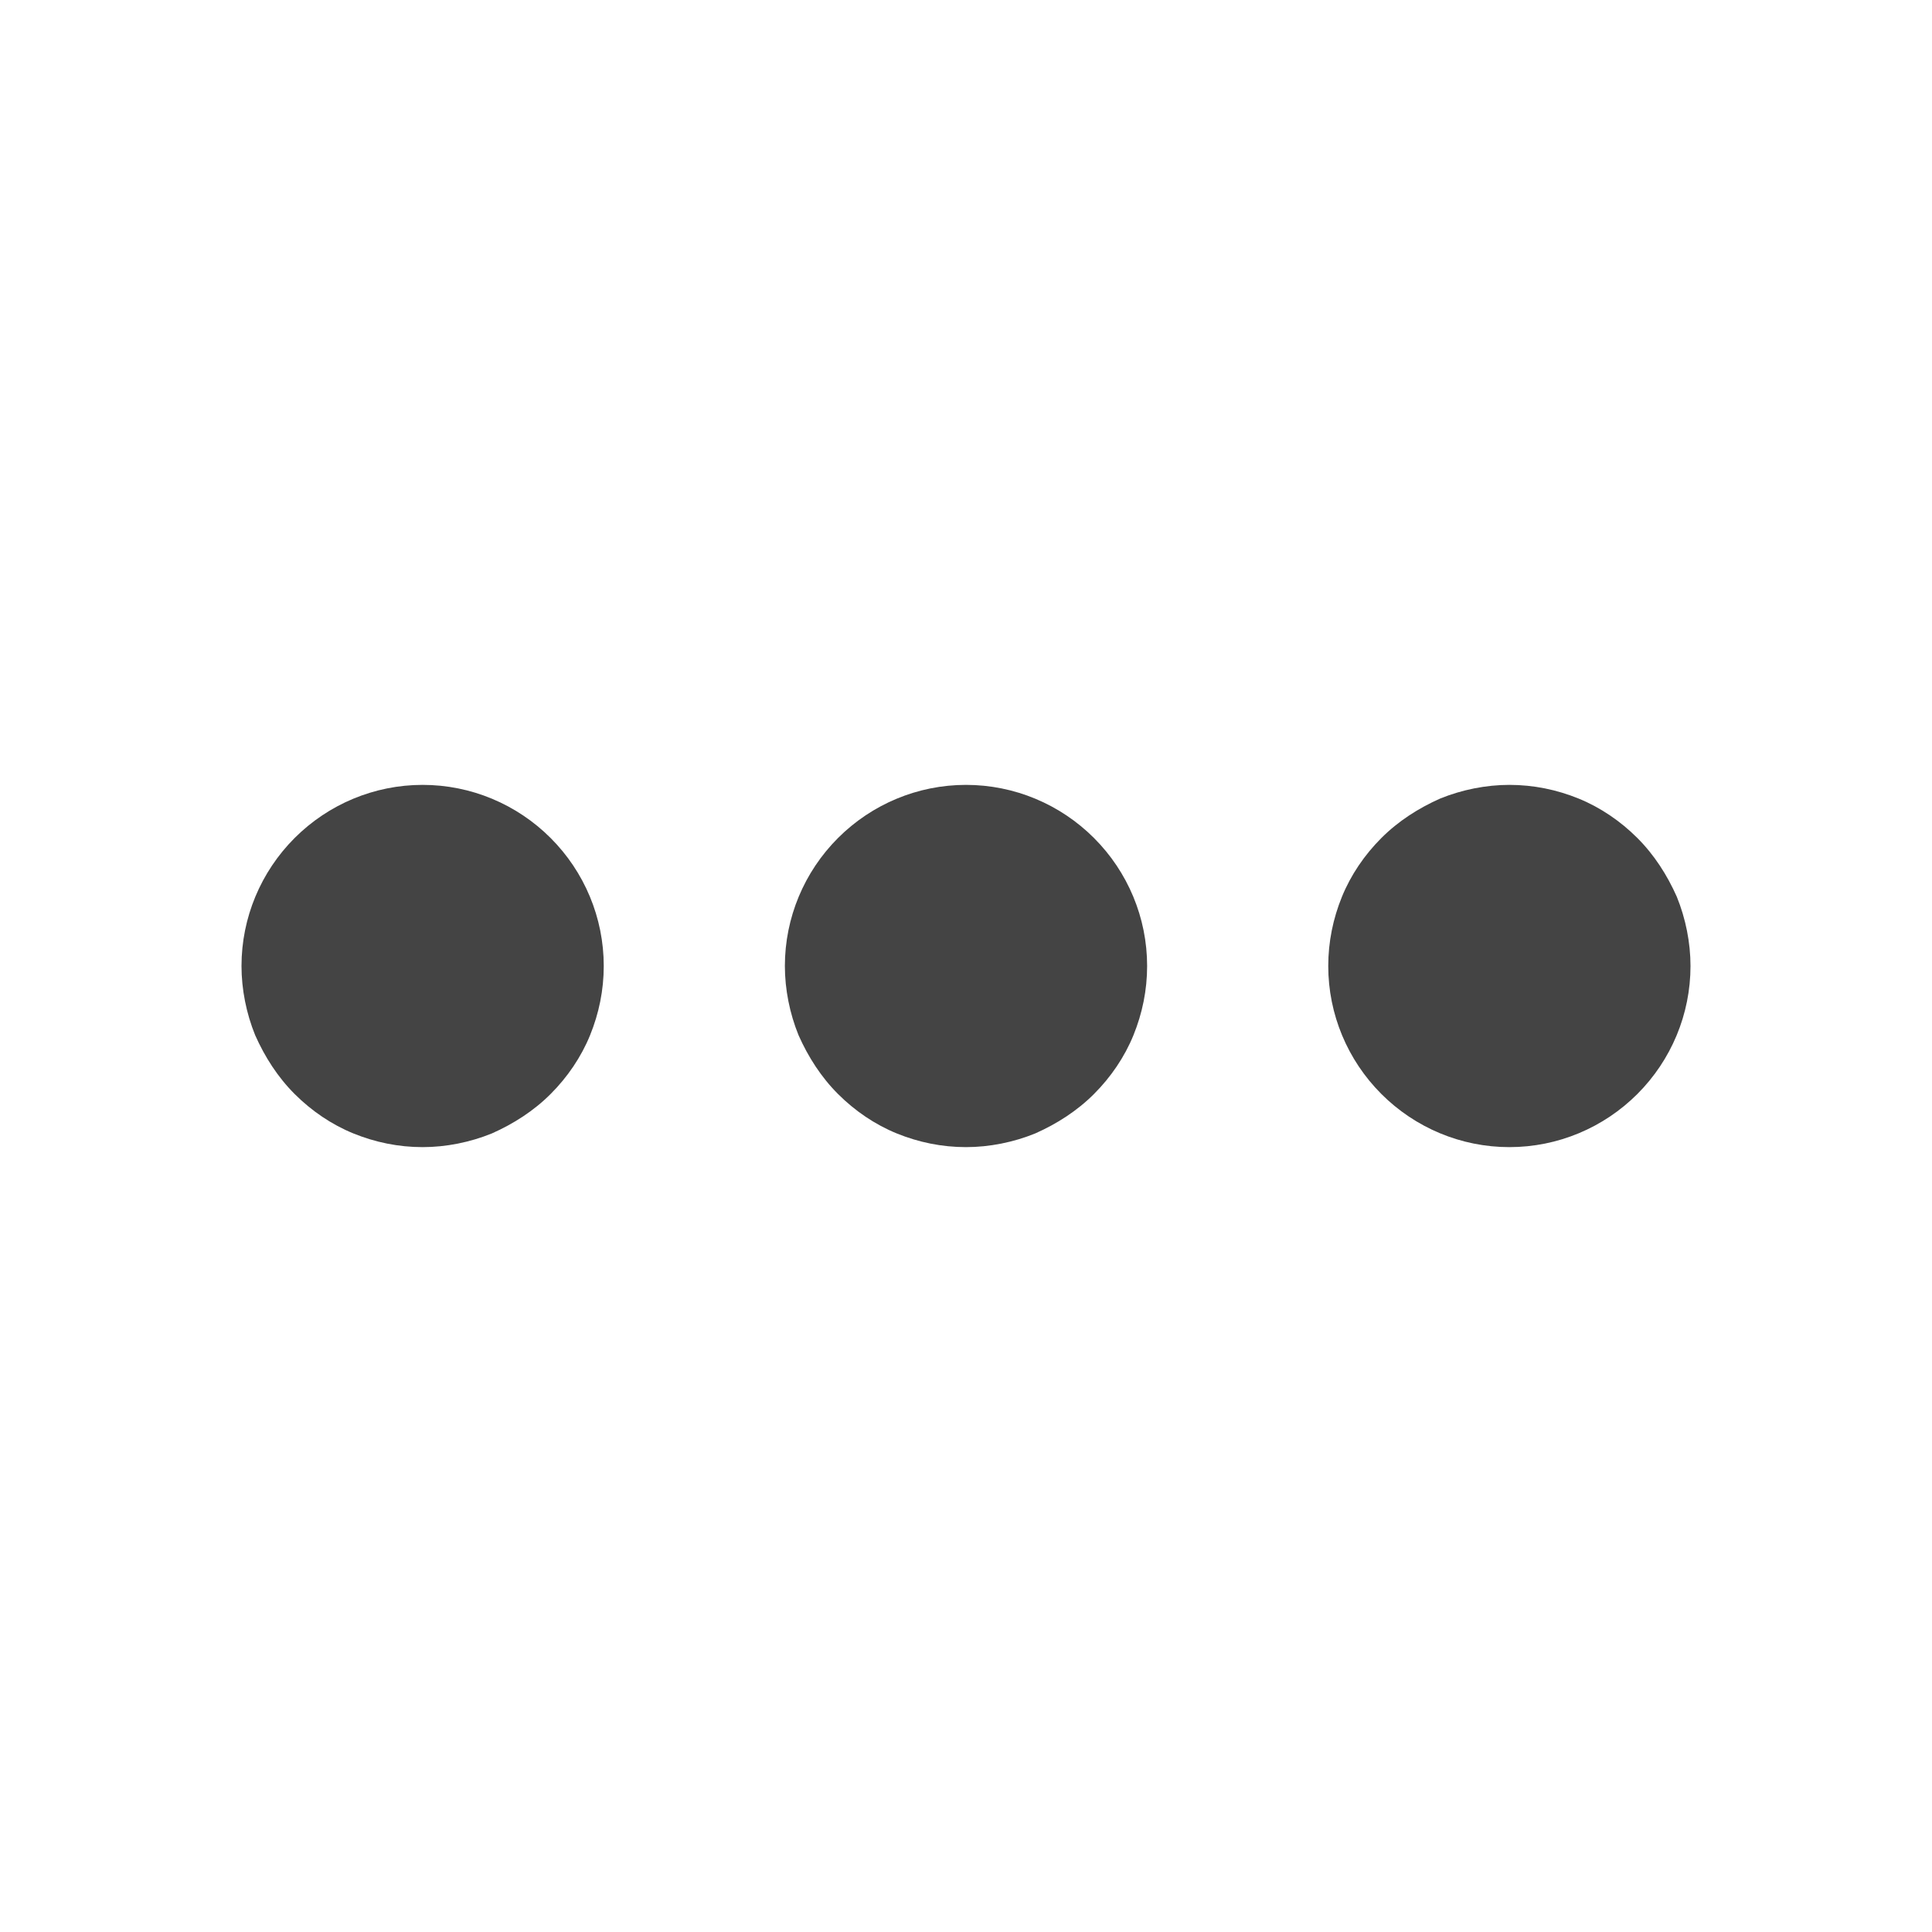
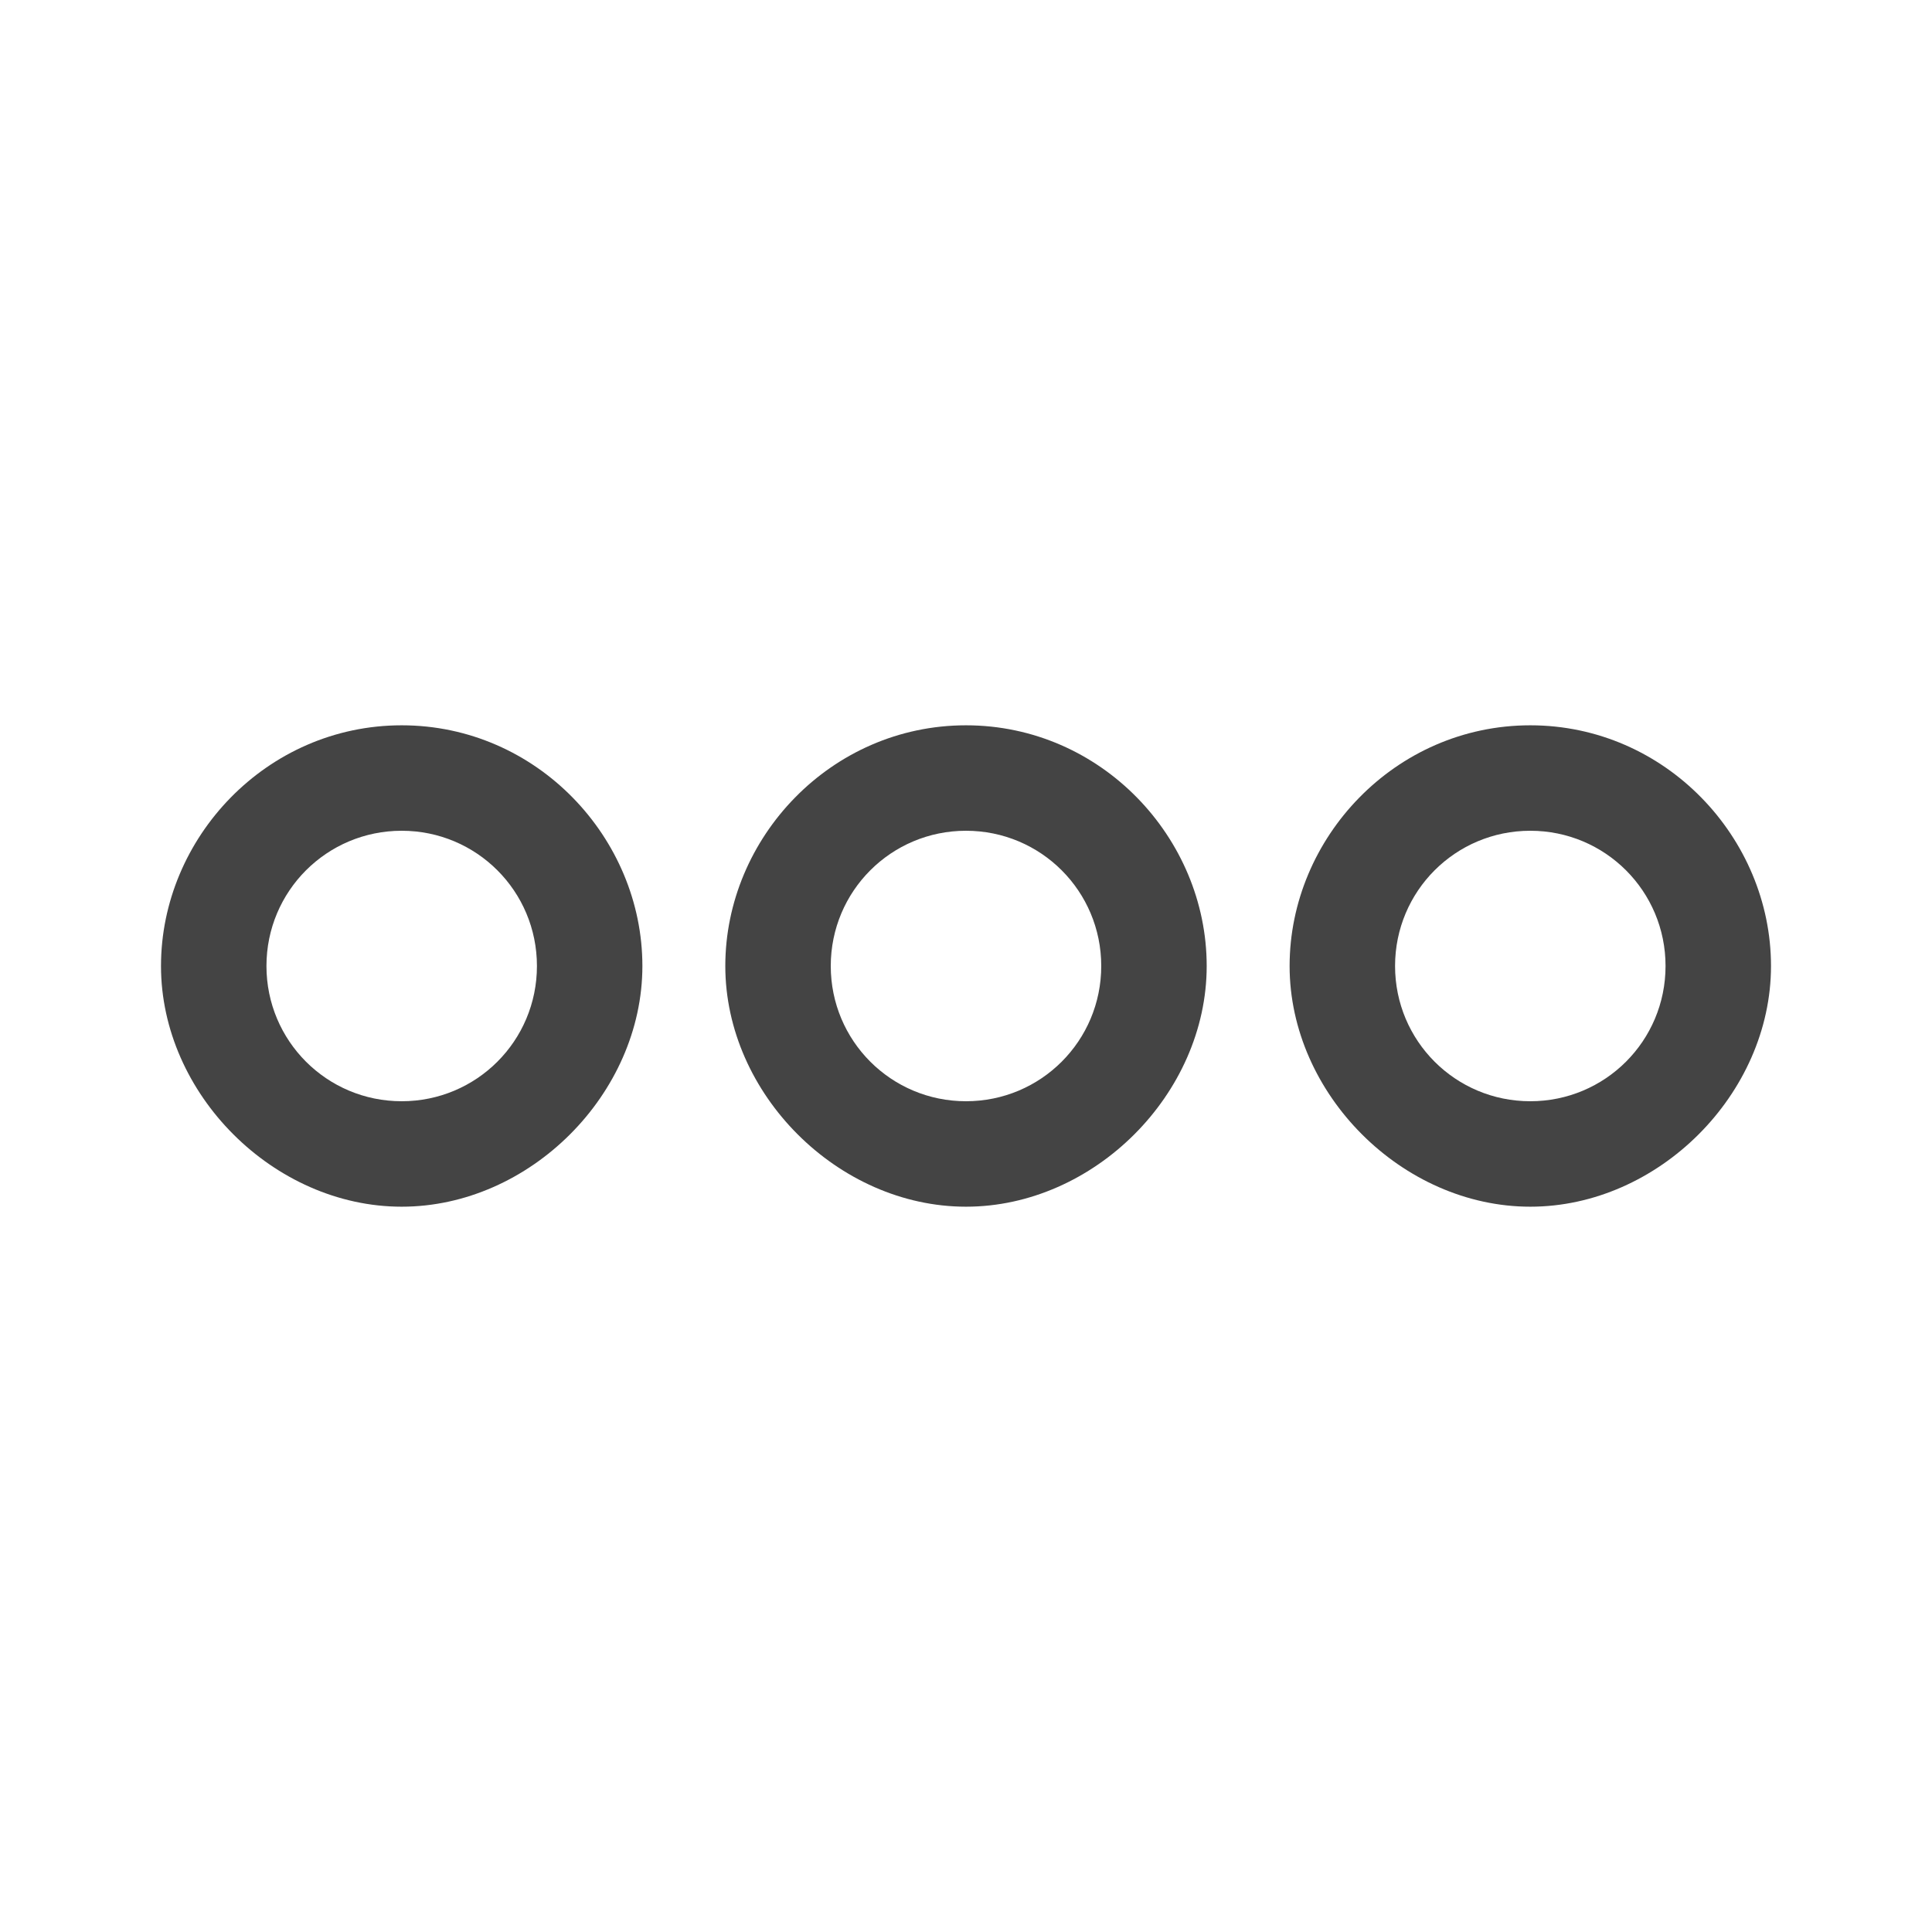
- <svg xmlns="http://www.w3.org/2000/svg" width="24" height="24" viewBox="0 0 24 24">
-   <path d="M16.5 12C16.5 11.7 16.56 11.41 16.67 11.14C16.78 10.87 16.95 10.62 17.16 10.41C17.37 10.2 17.62 10.04 17.89 9.92C18.16 9.81 18.46 9.75 18.75 9.75C19.05 9.75 19.34 9.81 19.61 9.92C19.88 10.03 20.13 10.2 20.34 10.41C20.55 10.62 20.71 10.87 20.83 11.14C20.94 11.41 21 11.71 21 12C21 12.6 20.76 13.17 20.34 13.59C19.92 14.01 19.35 14.25 18.75 14.25C18.15 14.25 17.58 14.01 17.16 13.59C16.74 13.17 16.5 12.6 16.5 12ZM14.25 12C14.25 12.3 14.19 12.59 14.08 12.86C13.97 13.13 13.8 13.38 13.59 13.59C13.38 13.8 13.13 13.96 12.86 14.08C12.59 14.19 12.29 14.25 12 14.25C11.7 14.25 11.41 14.19 11.14 14.08C10.87 13.97 10.62 13.8 10.41 13.59C10.2 13.38 10.04 13.13 9.92 12.86C9.81 12.59 9.75 12.29 9.75 12C9.75 11.4 9.99 10.83 10.41 10.41C10.83 9.99 11.4 9.75 12 9.75C12.6 9.75 13.17 9.99 13.59 10.41C14.01 10.83 14.25 11.4 14.25 12ZM7.5 12C7.5 12.3 7.44 12.59 7.33 12.86C7.22 13.13 7.05 13.38 6.84 13.59C6.63 13.8 6.38 13.96 6.11 14.08C5.84 14.19 5.54 14.25 5.25 14.25C4.95 14.25 4.66 14.19 4.39 14.08C4.12 13.97 3.87 13.8 3.66 13.59C3.45 13.38 3.29 13.13 3.17 12.86C3.06 12.59 3 12.29 3 12C3 11.4 3.24 10.83 3.66 10.41C4.08 9.99 4.65 9.75 5.25 9.75C5.85 9.75 6.42 9.99 6.84 10.41C7.26 10.83 7.5 11.4 7.5 12Z" fill="#444444" />
+ <svg xmlns="http://www.w3.org/2000/svg" viewBox="0 0 24 24">
+   <path fill="#444" d="M4.99 9.01c1.68 0 2.99 1.4 2.99 2.99s-1.4 2.99-2.99 2.99S2 13.59 2 12s1.31-2.99 2.99-2.99m7.01 0c1.68 0 2.99 1.4 2.99 2.99s-1.4 2.99-2.99 2.99-2.99-1.4-2.99-2.99S10.32 9.01 12 9.01m7.01 0c1.68 0 2.99 1.4 2.99 2.99s-1.4 2.99-2.99 2.99-2.99-1.4-2.99-2.99 1.31-2.99 2.99-2.99M4.99 10.32c-.93 0-1.68.75-1.68 1.68s.75 1.68 1.68 1.68 1.68-.75 1.68-1.68-.75-1.68-1.68-1.68m7.01 0c-.93 0-1.68.75-1.68 1.68s.75 1.68 1.68 1.68 1.68-.75 1.68-1.68-.75-1.68-1.68-1.68m7.01 0c-.93 0-1.68.75-1.68 1.68s.75 1.68 1.68 1.68 1.68-.75 1.68-1.68-.75-1.68-1.68-1.68" />
</svg>
